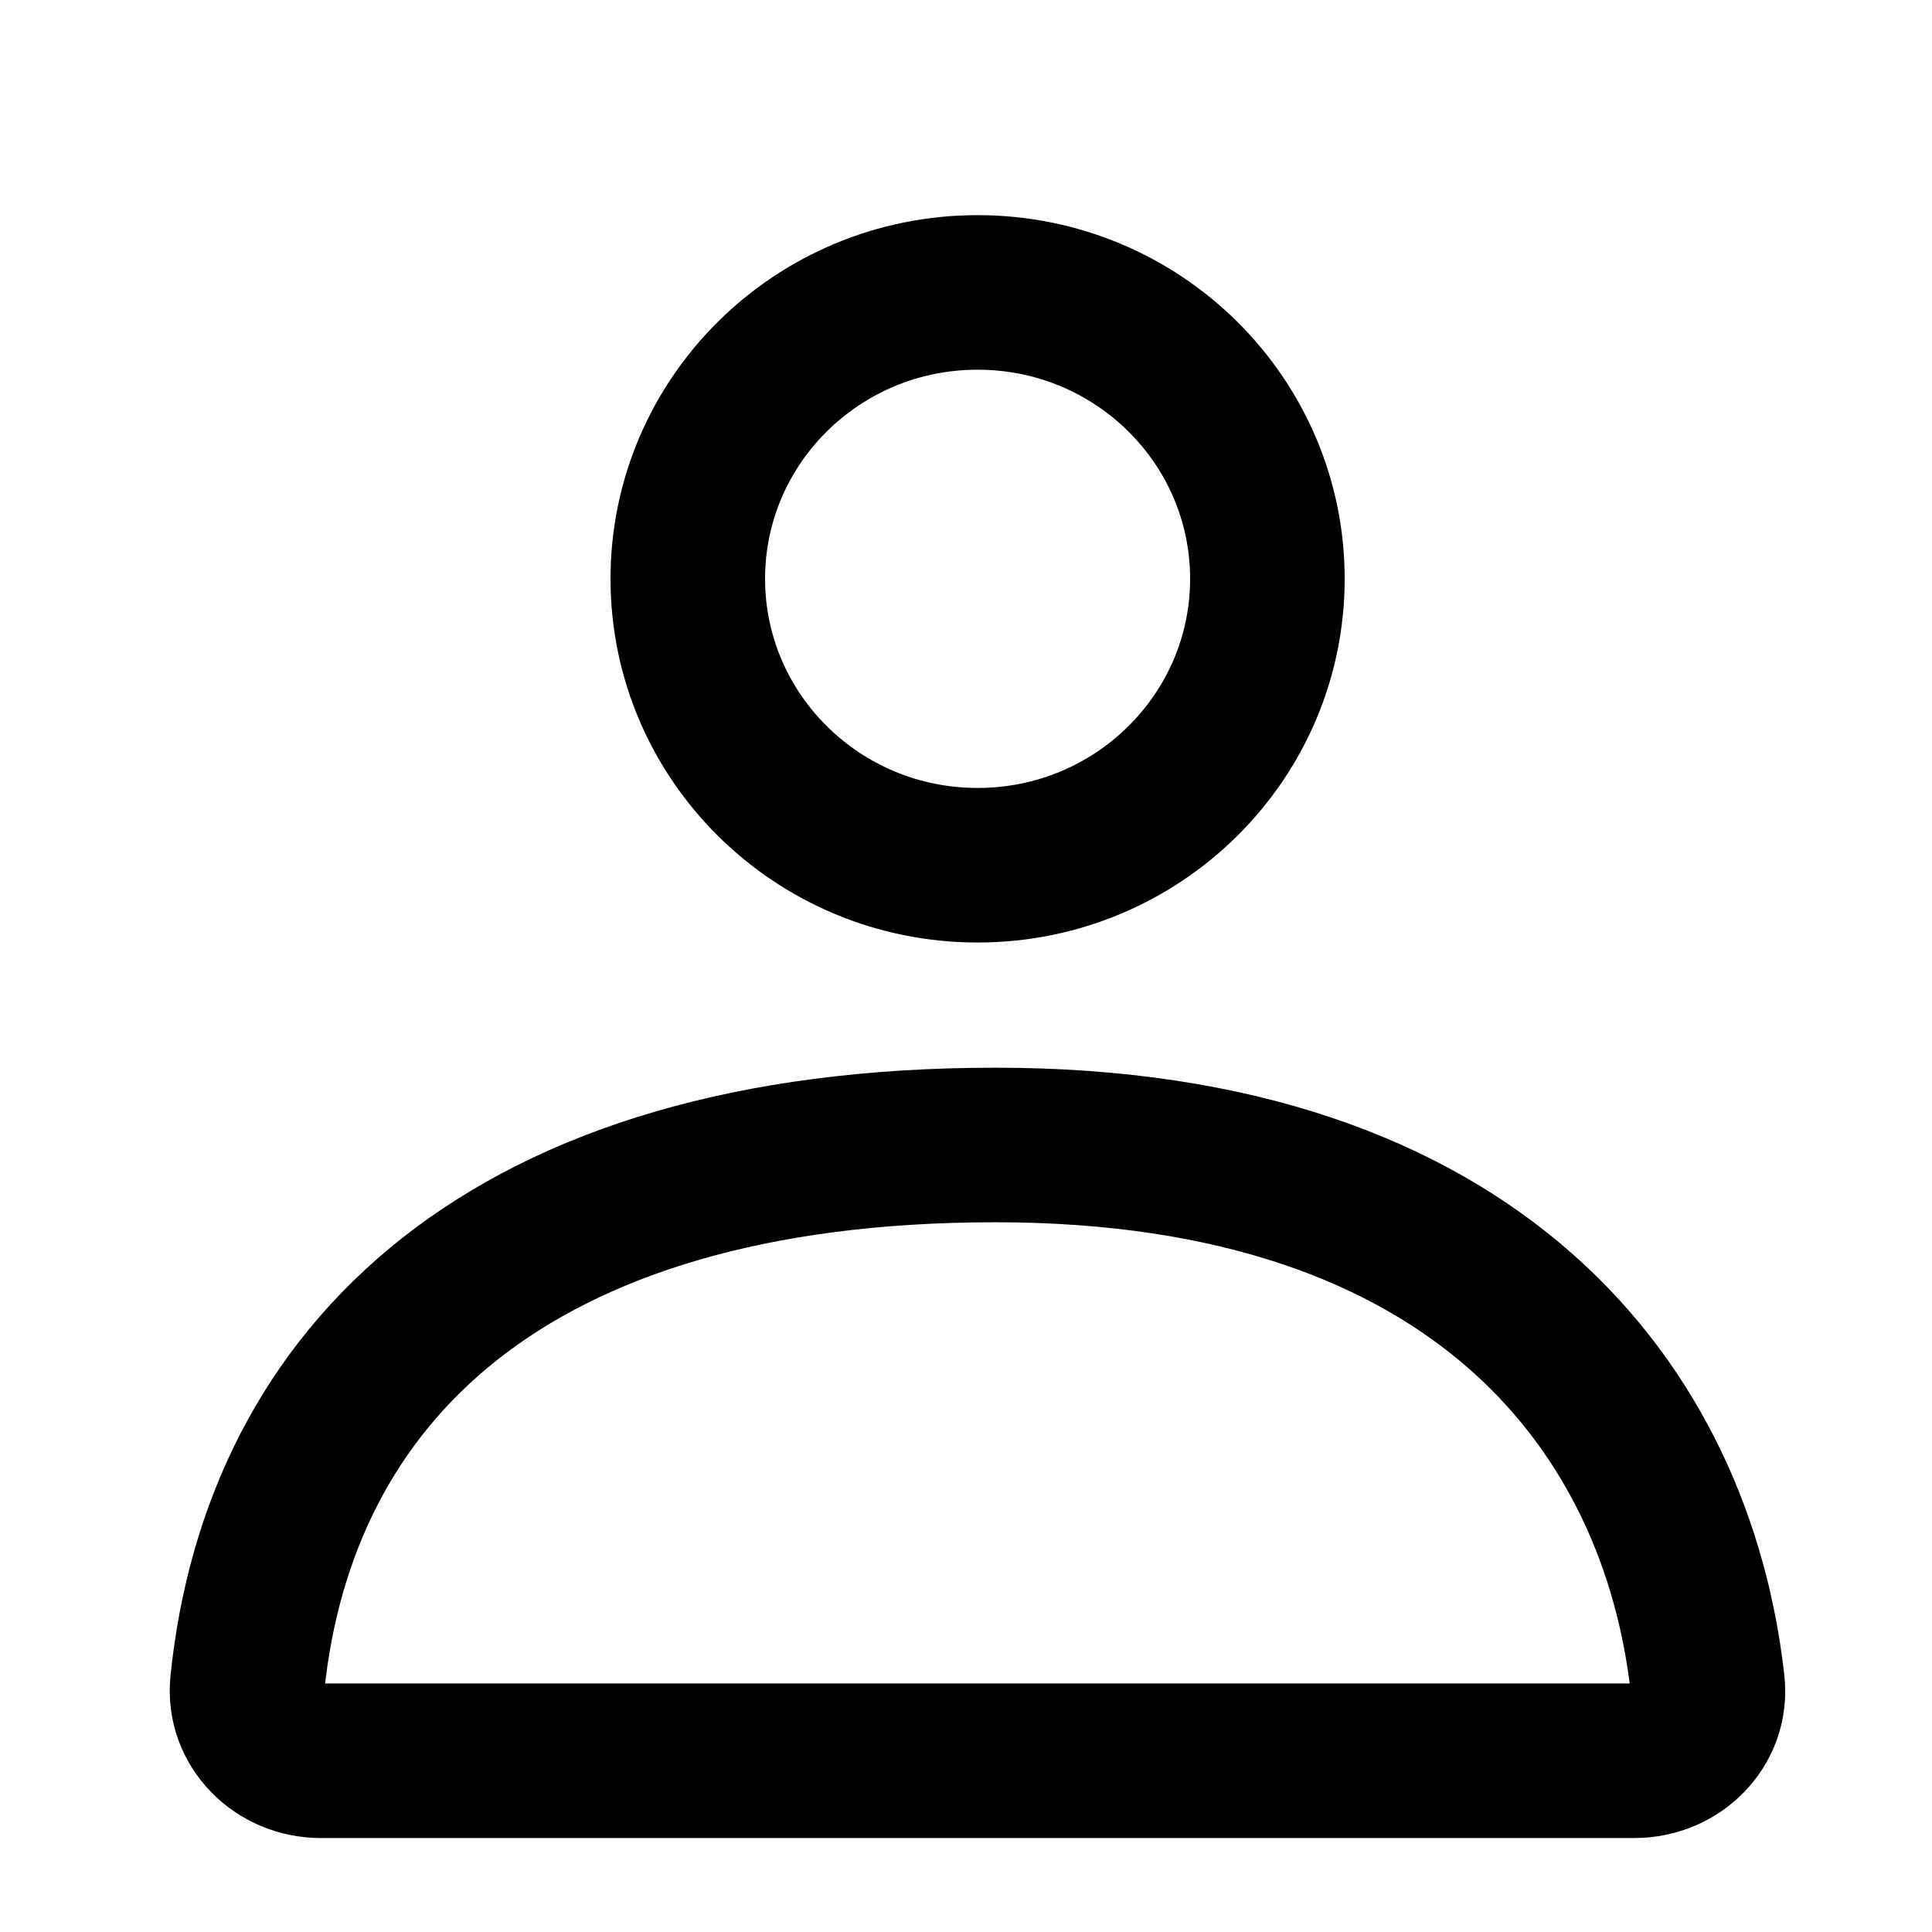
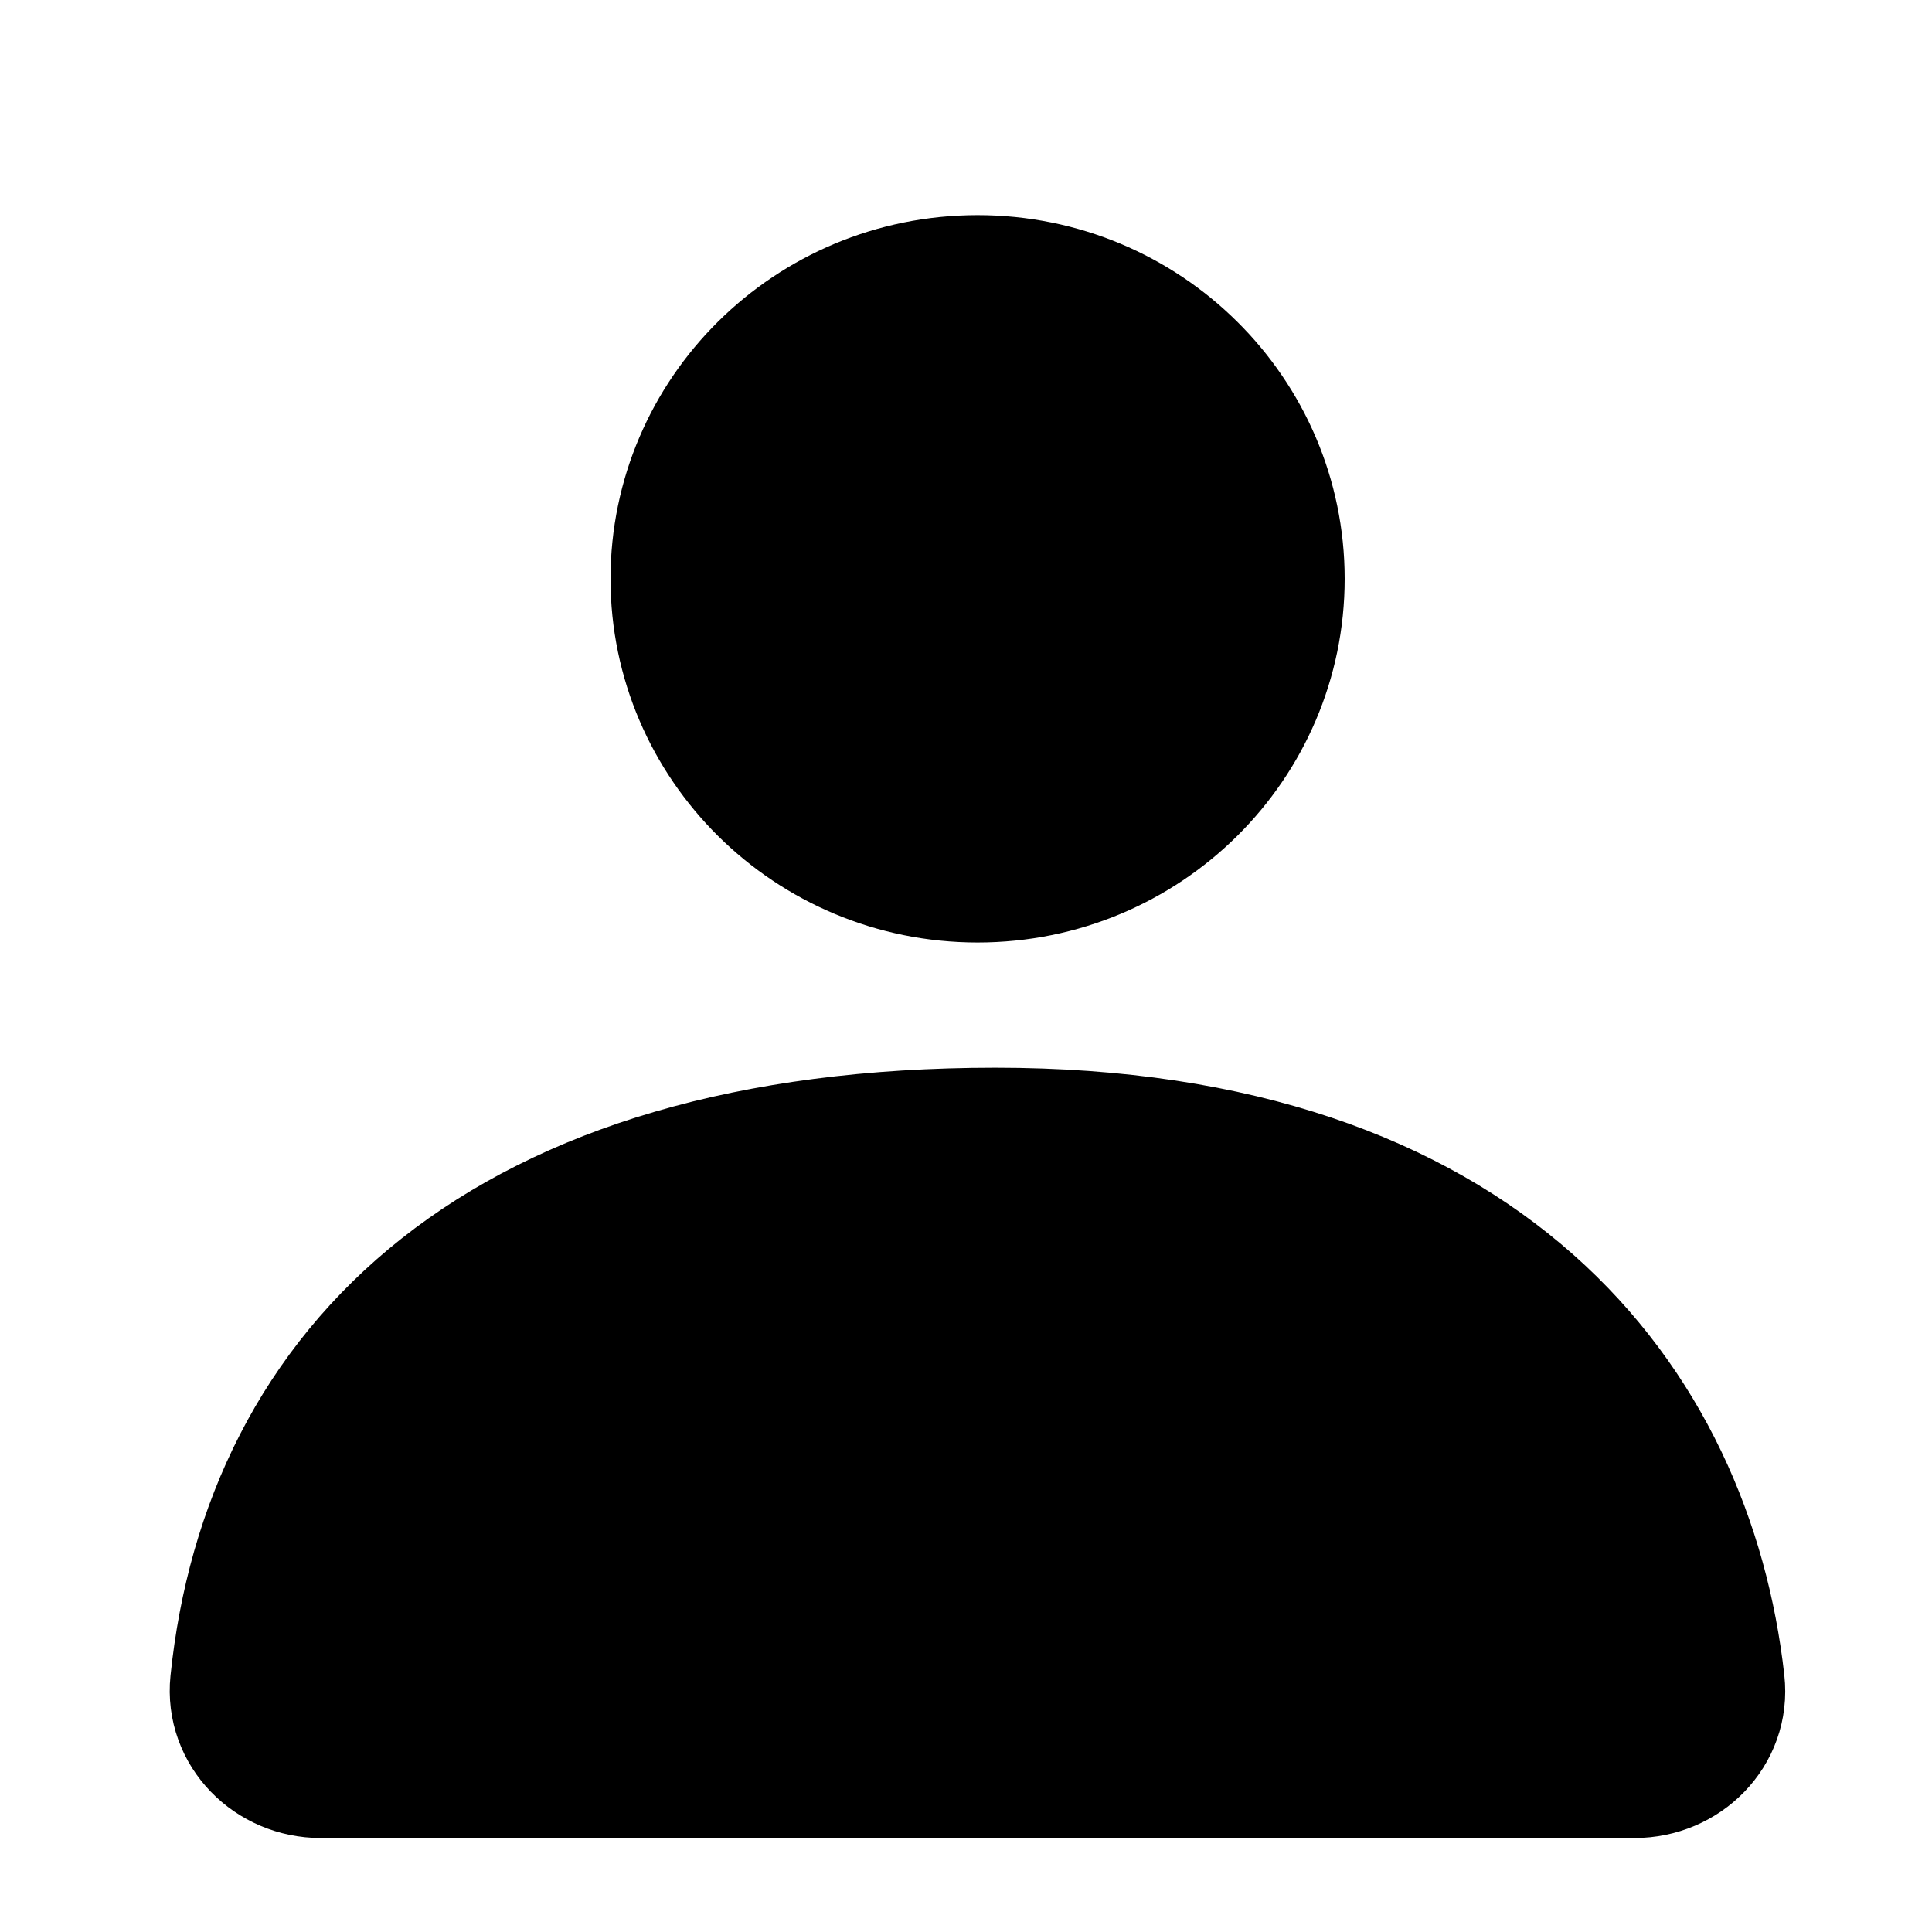
- <svg xmlns="http://www.w3.org/2000/svg" width="25" height="25" viewBox="0 0 25 25" fill="none">
+ <svg xmlns="http://www.w3.org/2000/svg" width="25" height="25" viewBox="0 0 25 25" fill="currentColor">
  <path d="M12.882 14.816C6.544 14.816 3.61 17.809 3.201 21.785C3.144 22.334 3.598 22.784 4.15 22.784H21.15C21.703 22.784 22.157 22.335 22.095 21.786C21.701 18.262 19.149 14.816 12.882 14.816Z" stroke="currentColor" stroke-width="2" stroke-linecap="round" />
  <path d="M12.65 3.784C14.73 3.784 16.4 5.452 16.4 7.49C16.4 9.528 14.73 11.196 12.65 11.196C10.571 11.196 8.9 9.528 8.9 7.49C8.9 5.452 10.57 3.784 12.65 3.784Z" stroke="currentColor" stroke-width="2" />
</svg>
